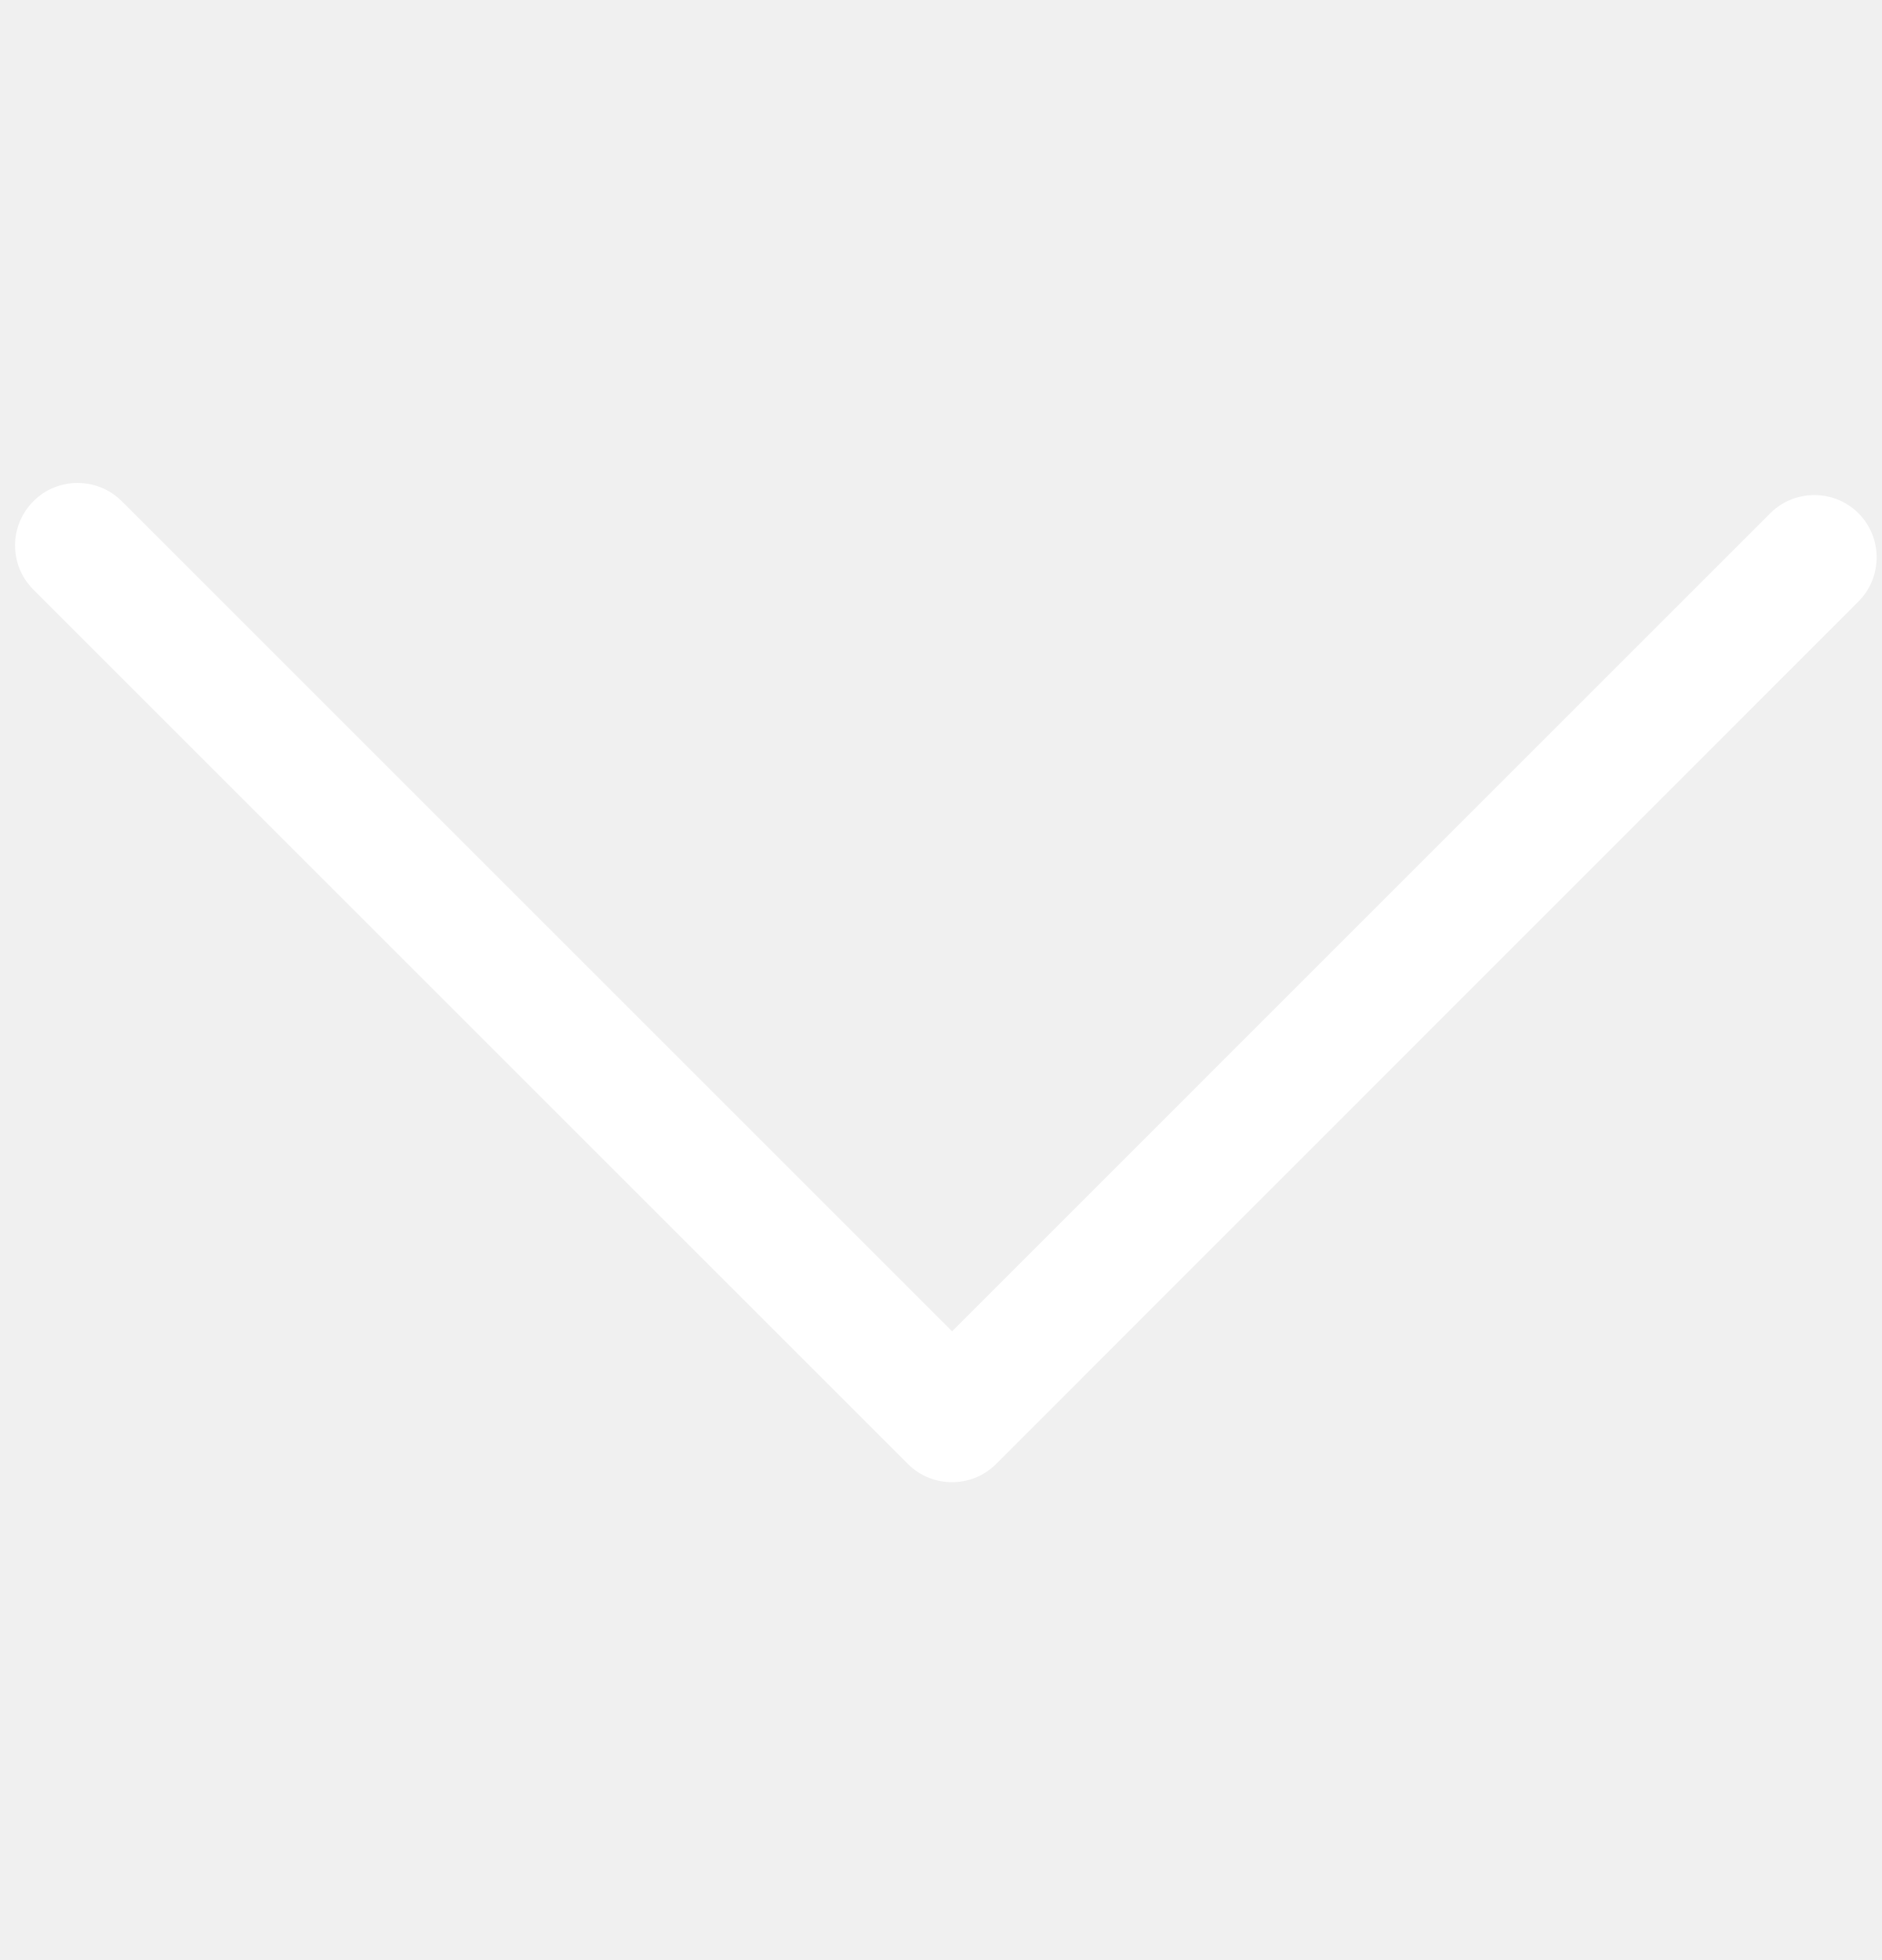
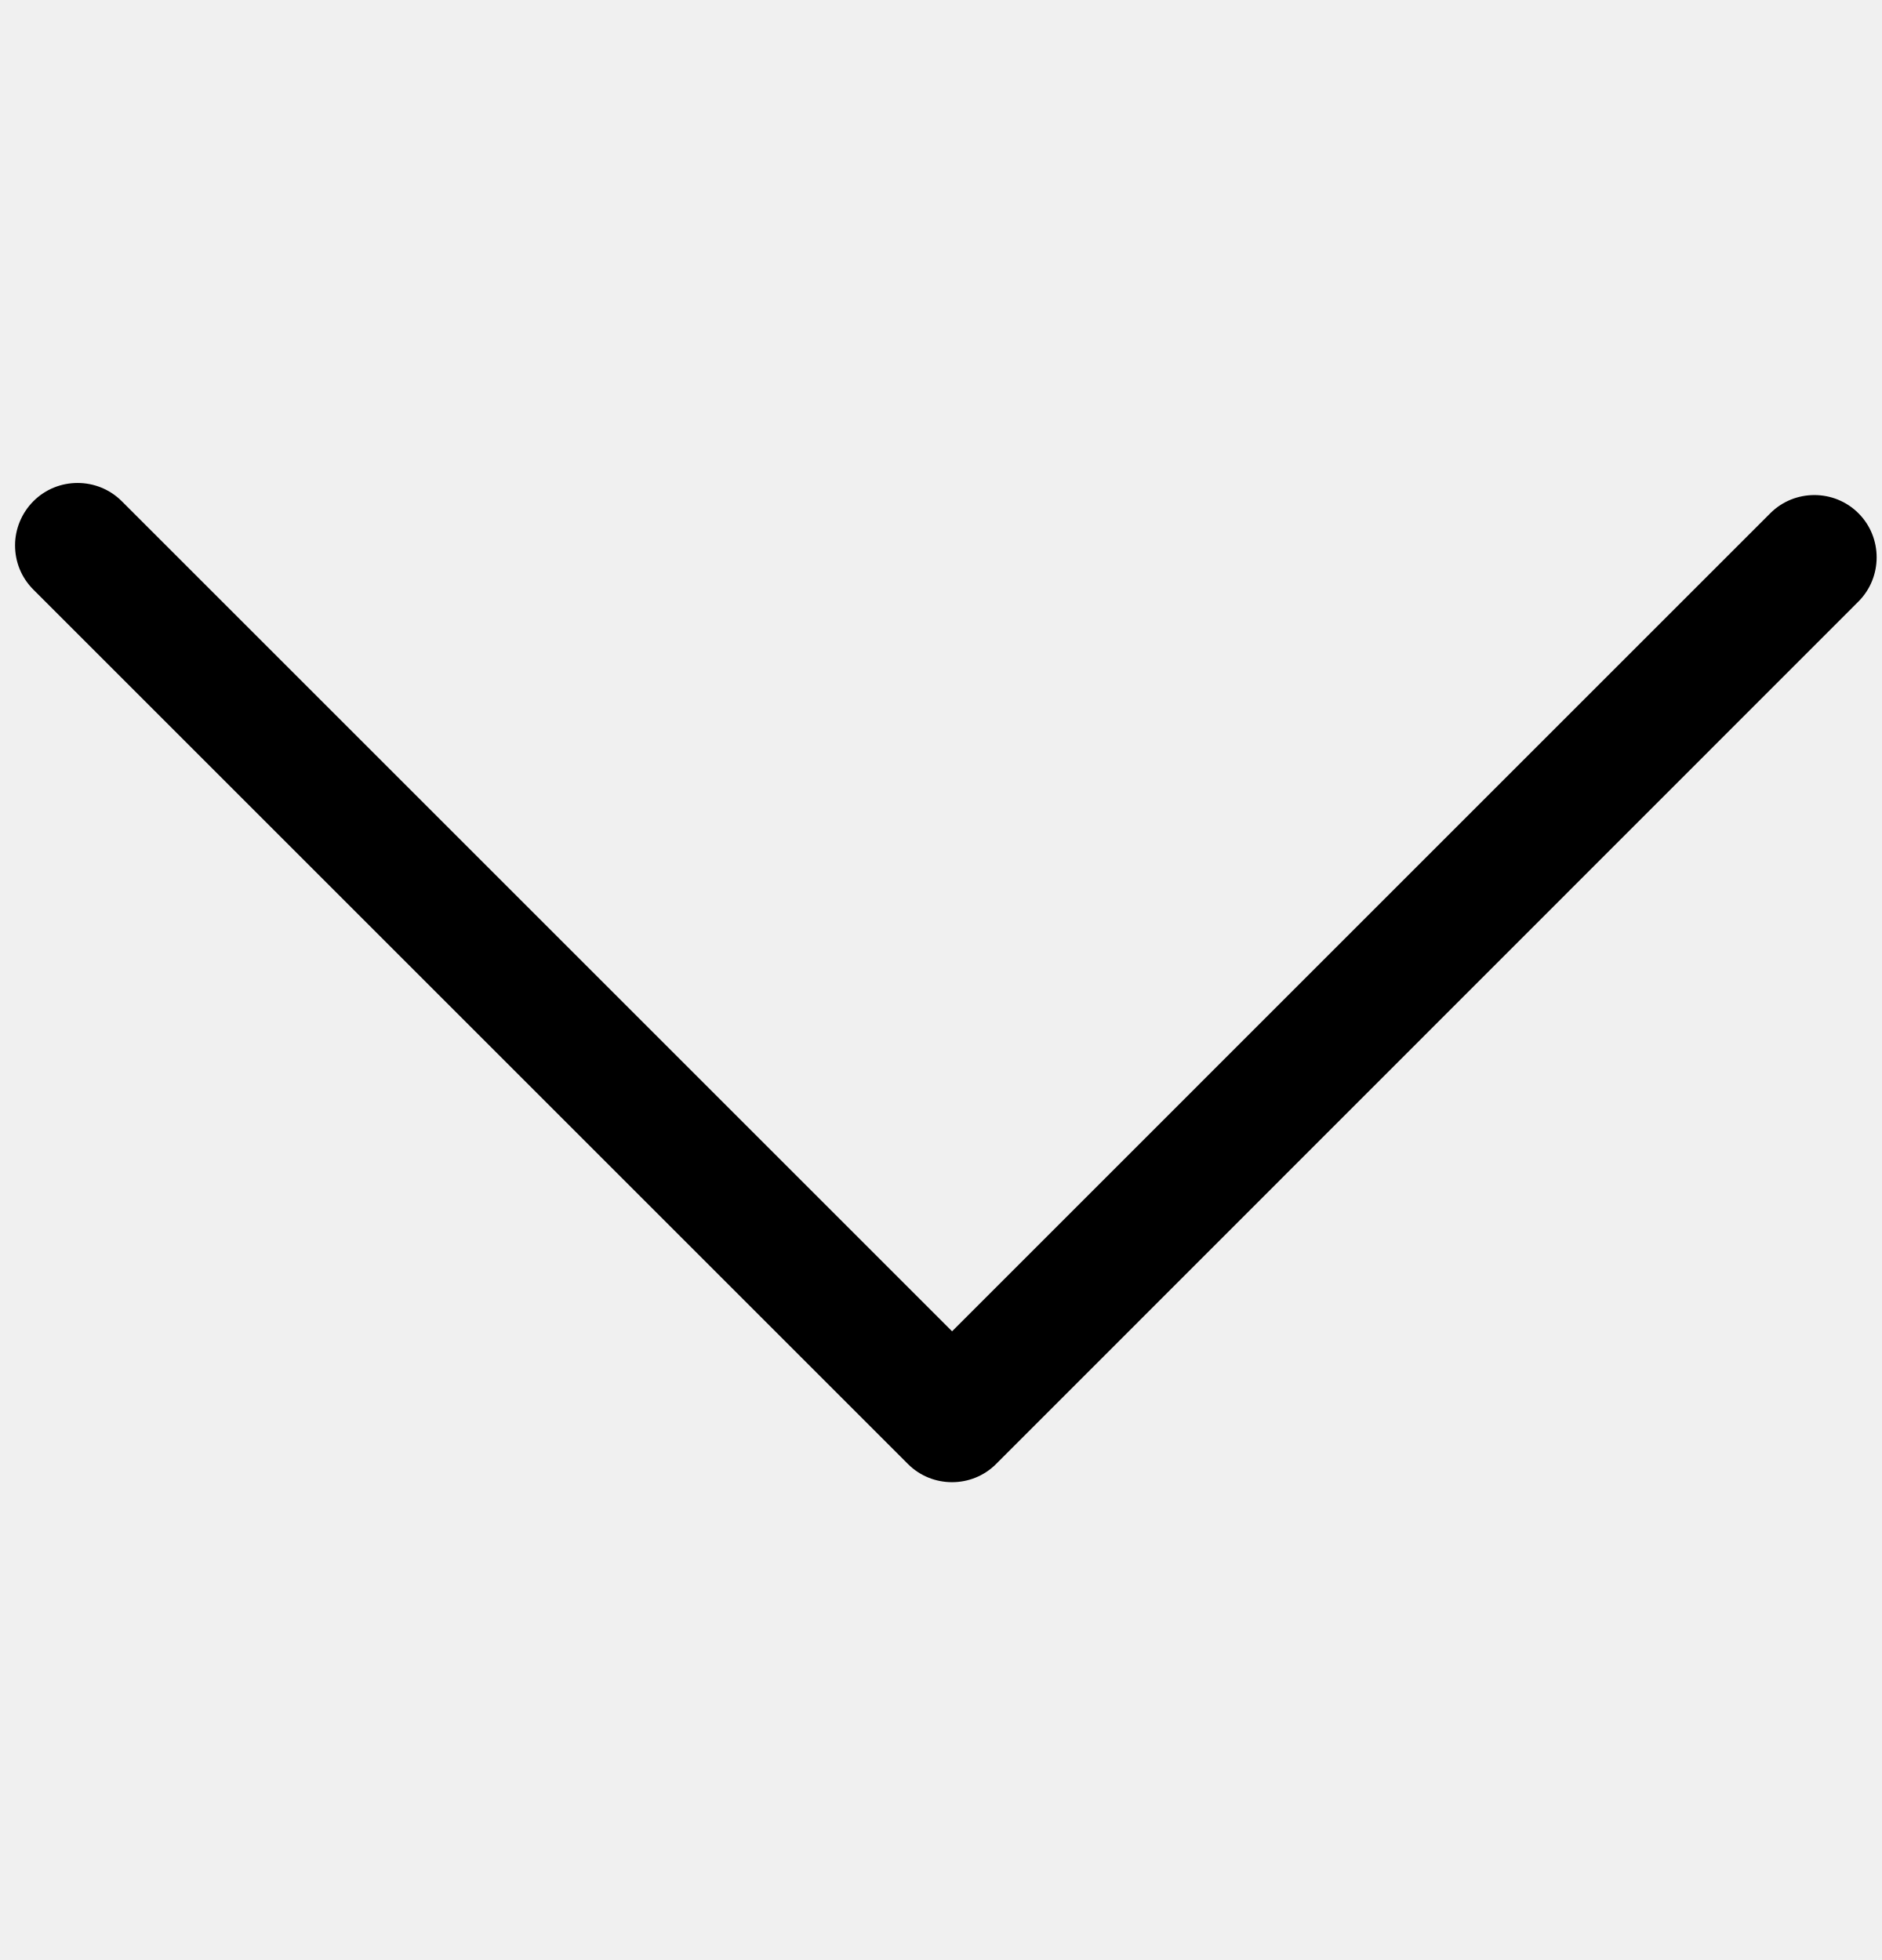
- <svg xmlns="http://www.w3.org/2000/svg" width="24" height="25" viewBox="0 0 24 25" fill="none">
-   <path d="M0.192 6.955C0.192 6.753 0.272 6.547 0.427 6.392C0.736 6.083 1.242 6.083 1.552 6.392L12.141 16.981L22.575 6.547C22.884 6.237 23.391 6.237 23.7 6.547C24.009 6.856 24.009 7.362 23.7 7.672L12.703 18.673C12.394 18.983 11.887 18.983 11.578 18.673L0.427 7.522C0.267 7.362 0.192 7.161 0.192 6.955Z" fill="white" />
+ <svg xmlns="http://www.w3.org/2000/svg" width="24" height="25" viewBox="0 0 24 25">
+   <path d="M0.192 6.955C0.192 6.753 0.272 6.547 0.427 6.392C0.736 6.083 1.242 6.083 1.552 6.392L12.141 16.981L22.575 6.547C22.884 6.237 23.391 6.237 23.7 6.547C24.009 6.856 24.009 7.362 23.7 7.672L12.703 18.673C12.394 18.983 11.887 18.983 11.578 18.673L0.427 7.522C0.267 7.362 0.192 7.161 0.192 6.955Z" />
</svg>
